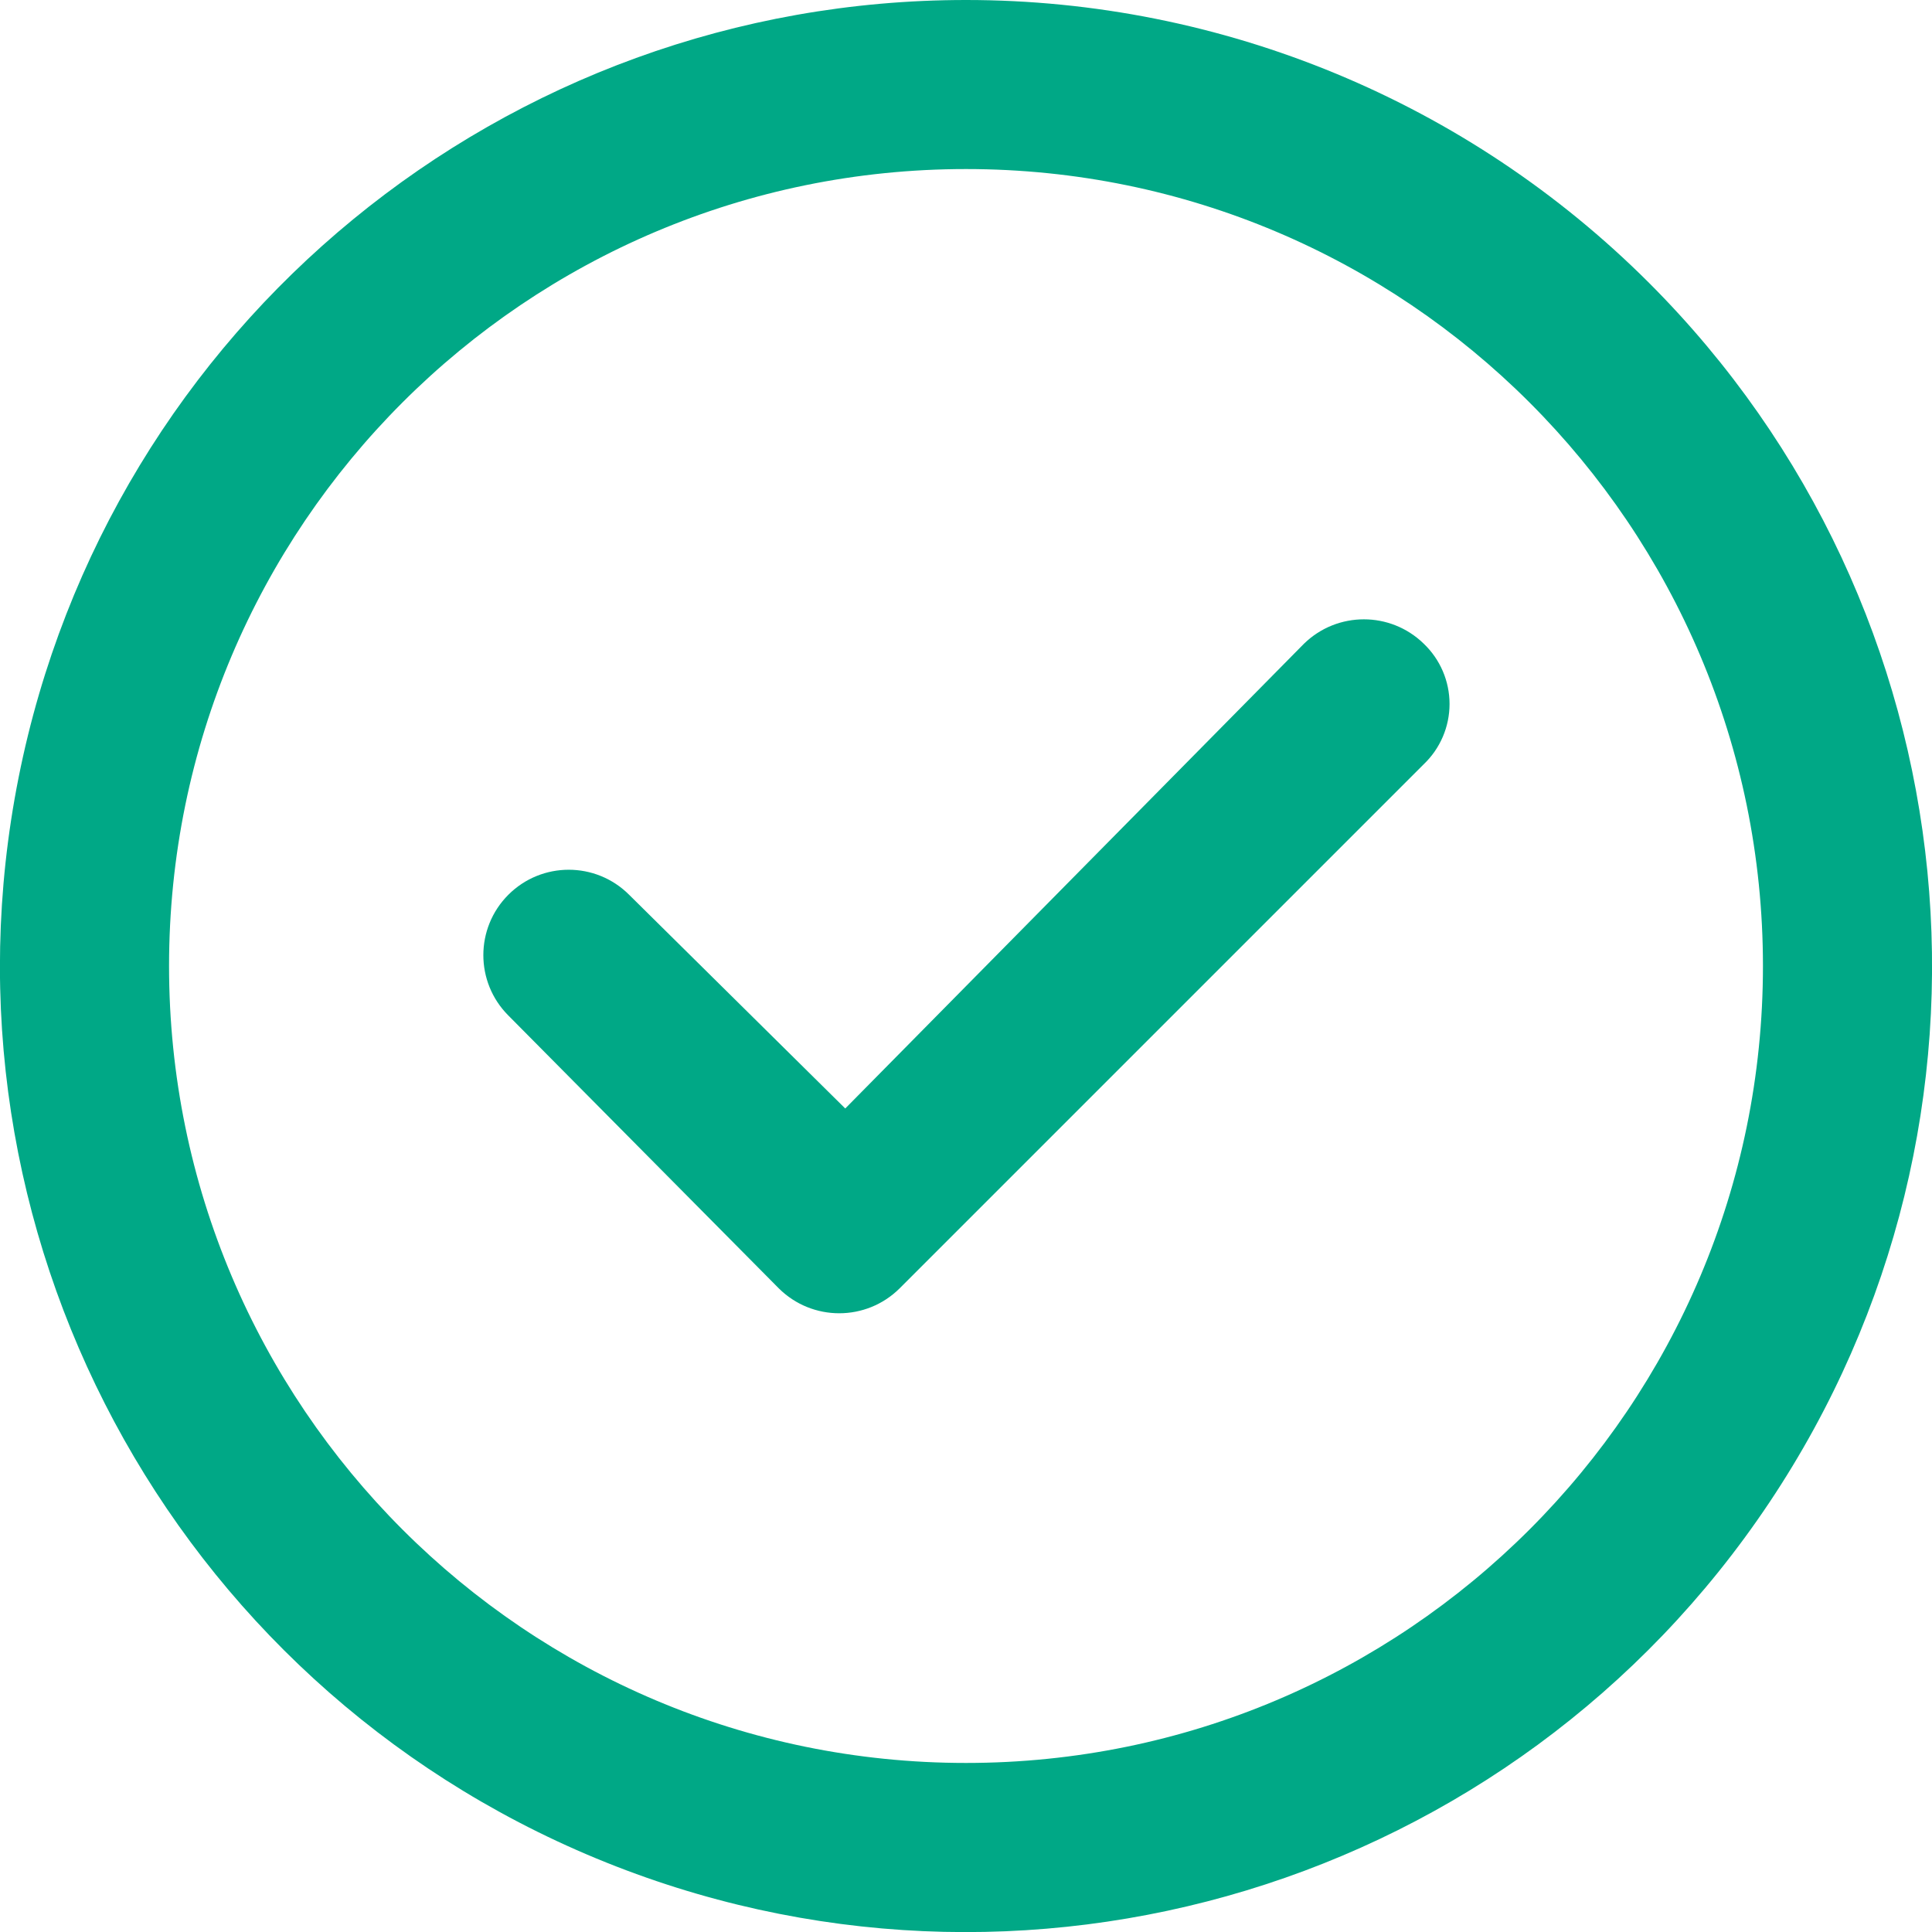
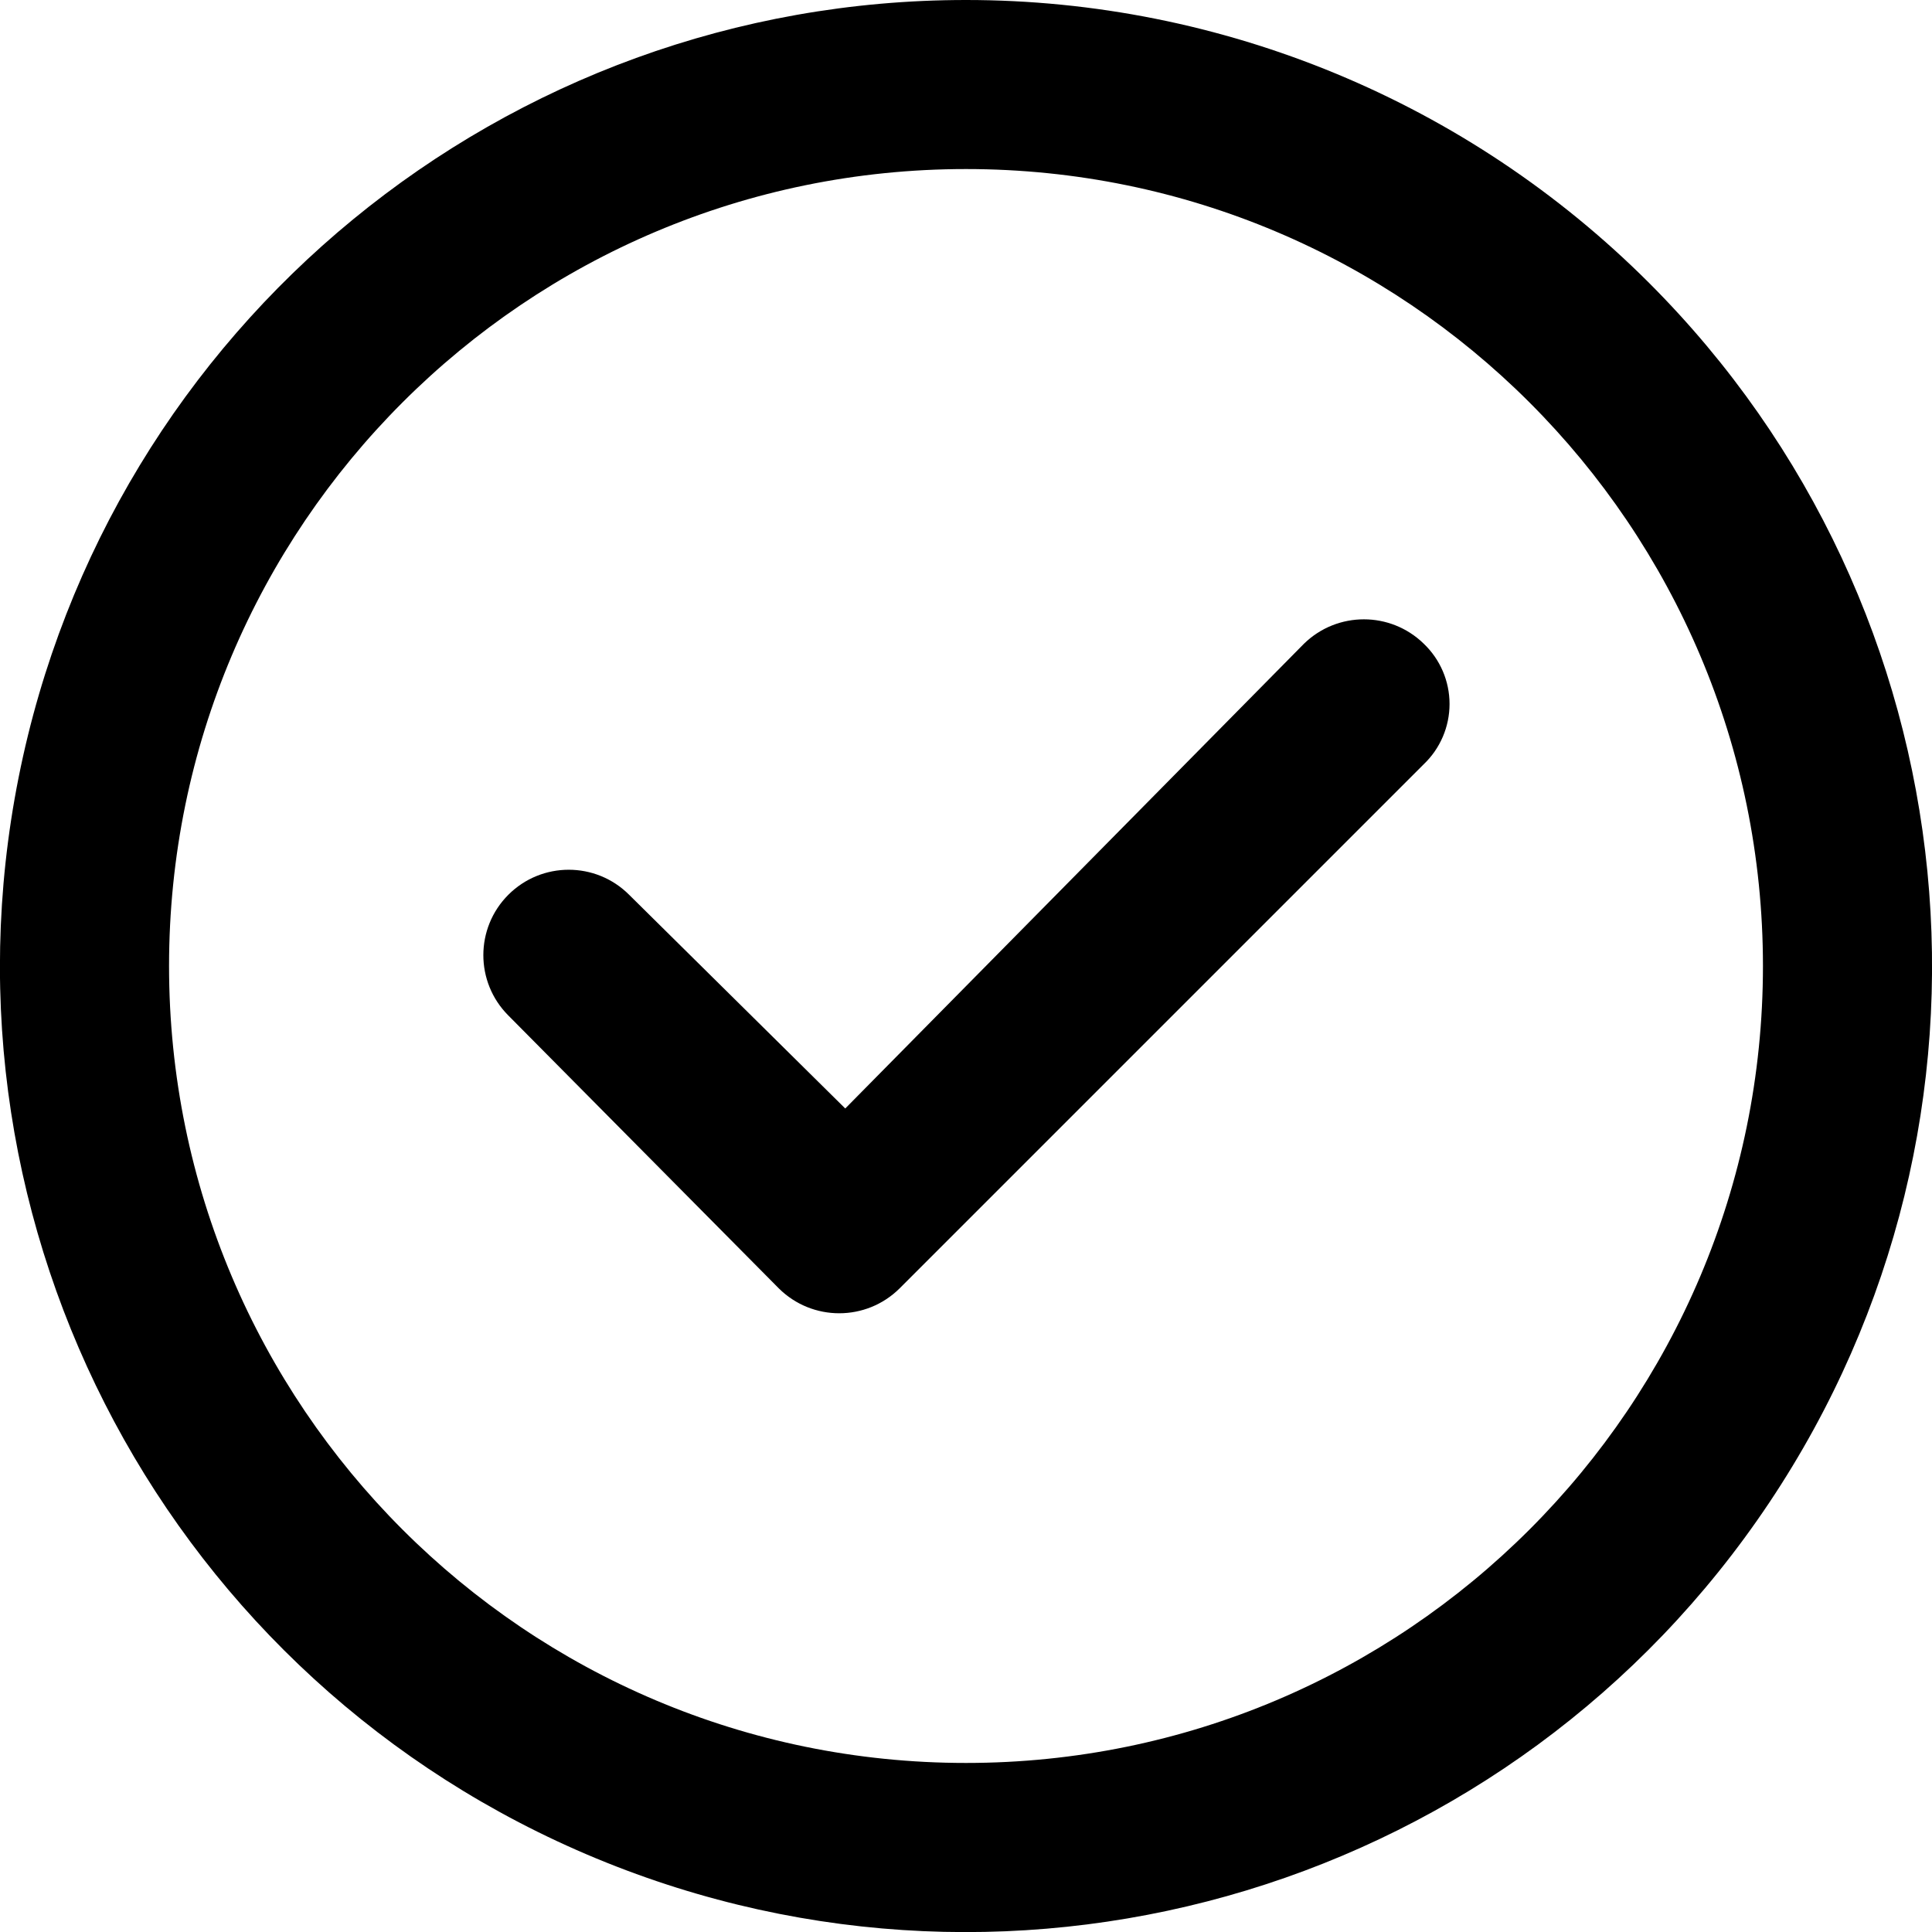
<svg xmlns="http://www.w3.org/2000/svg" width="16" height="16" viewBox="0 0 16 16">
  <defs>
-     <style>.a{fill:#00a886;}</style>
+     <style>.a{fill:currentColor;}</style>
  </defs>
  <path class="a" d="M8,0a8,8,0,1,0,5.657,2.343A8,8,0,0,0,8,0ZM8,14.6A6.6,6.6,0,1,1,14.6,8,6.6,6.6,0,0,1,8,14.6Zm3.79-9.27a.69.69,0,0,1,0,1L7.45,10.67a.71.71,0,0,1-1,0L4.21,8.41a.707.707,0,0,1,1-1L7,9.18l3.8-3.85A.71.71,0,0,1,11.79,5.33Z" />
</svg>
